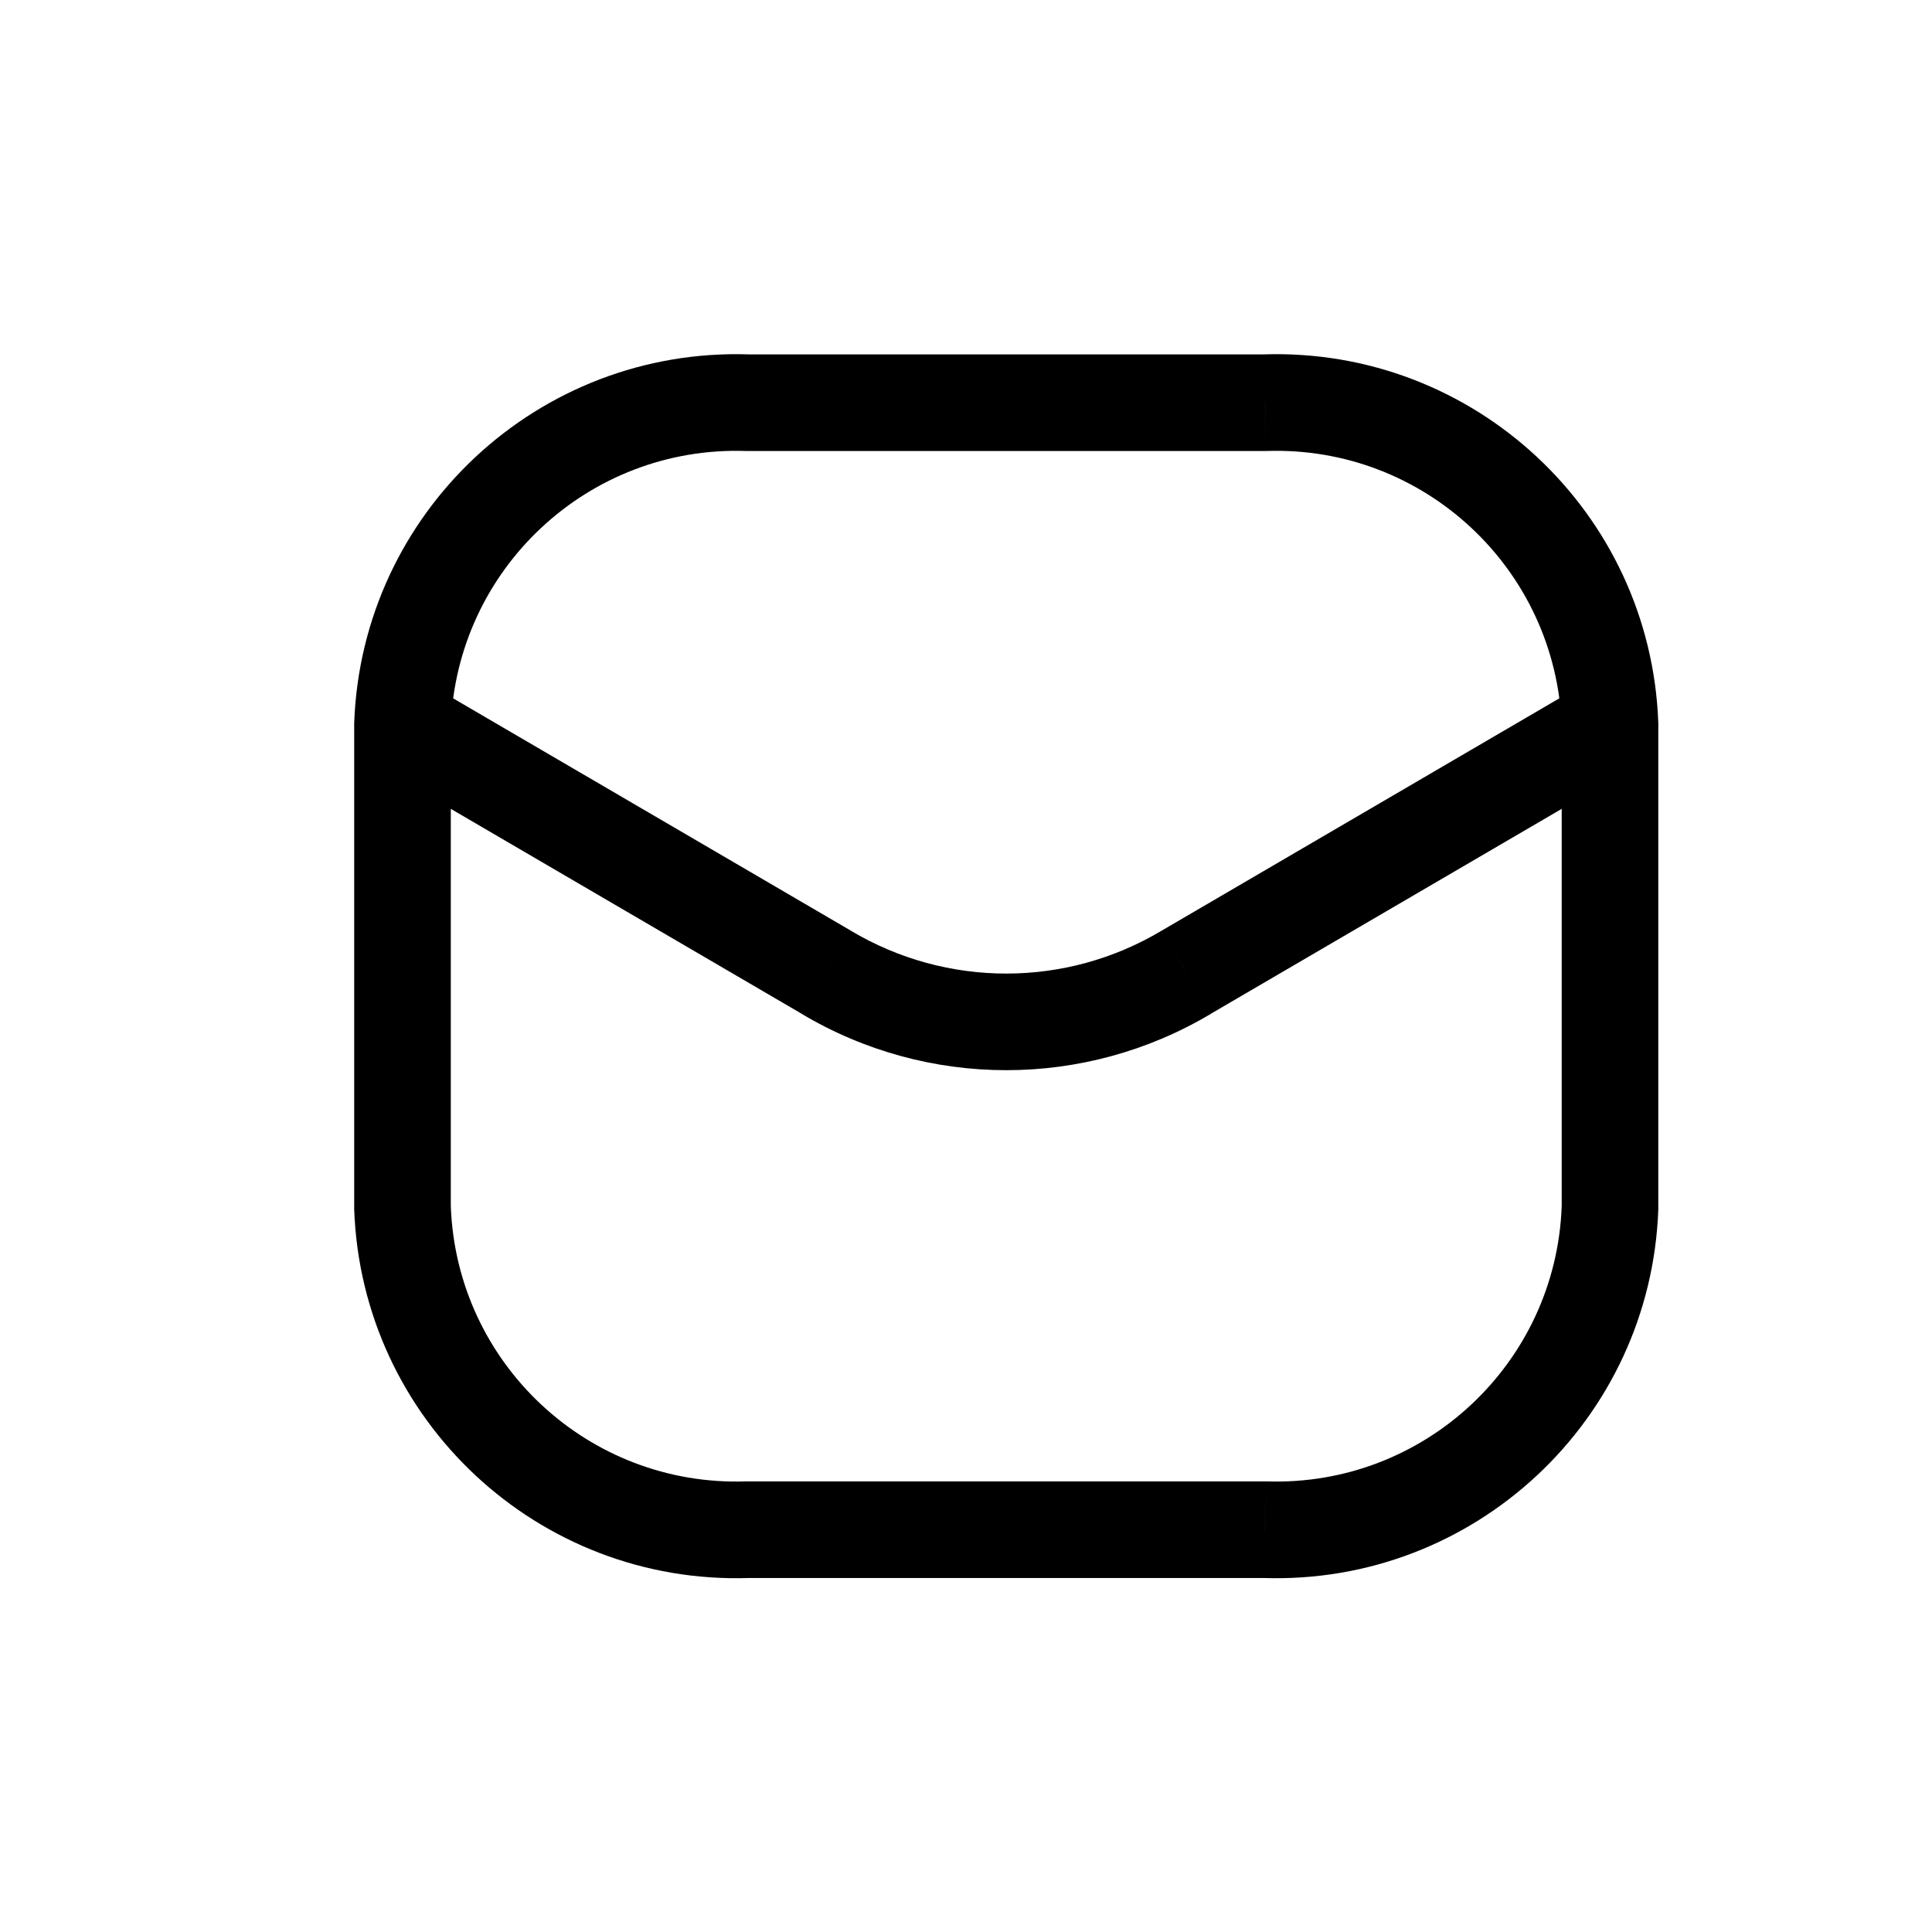
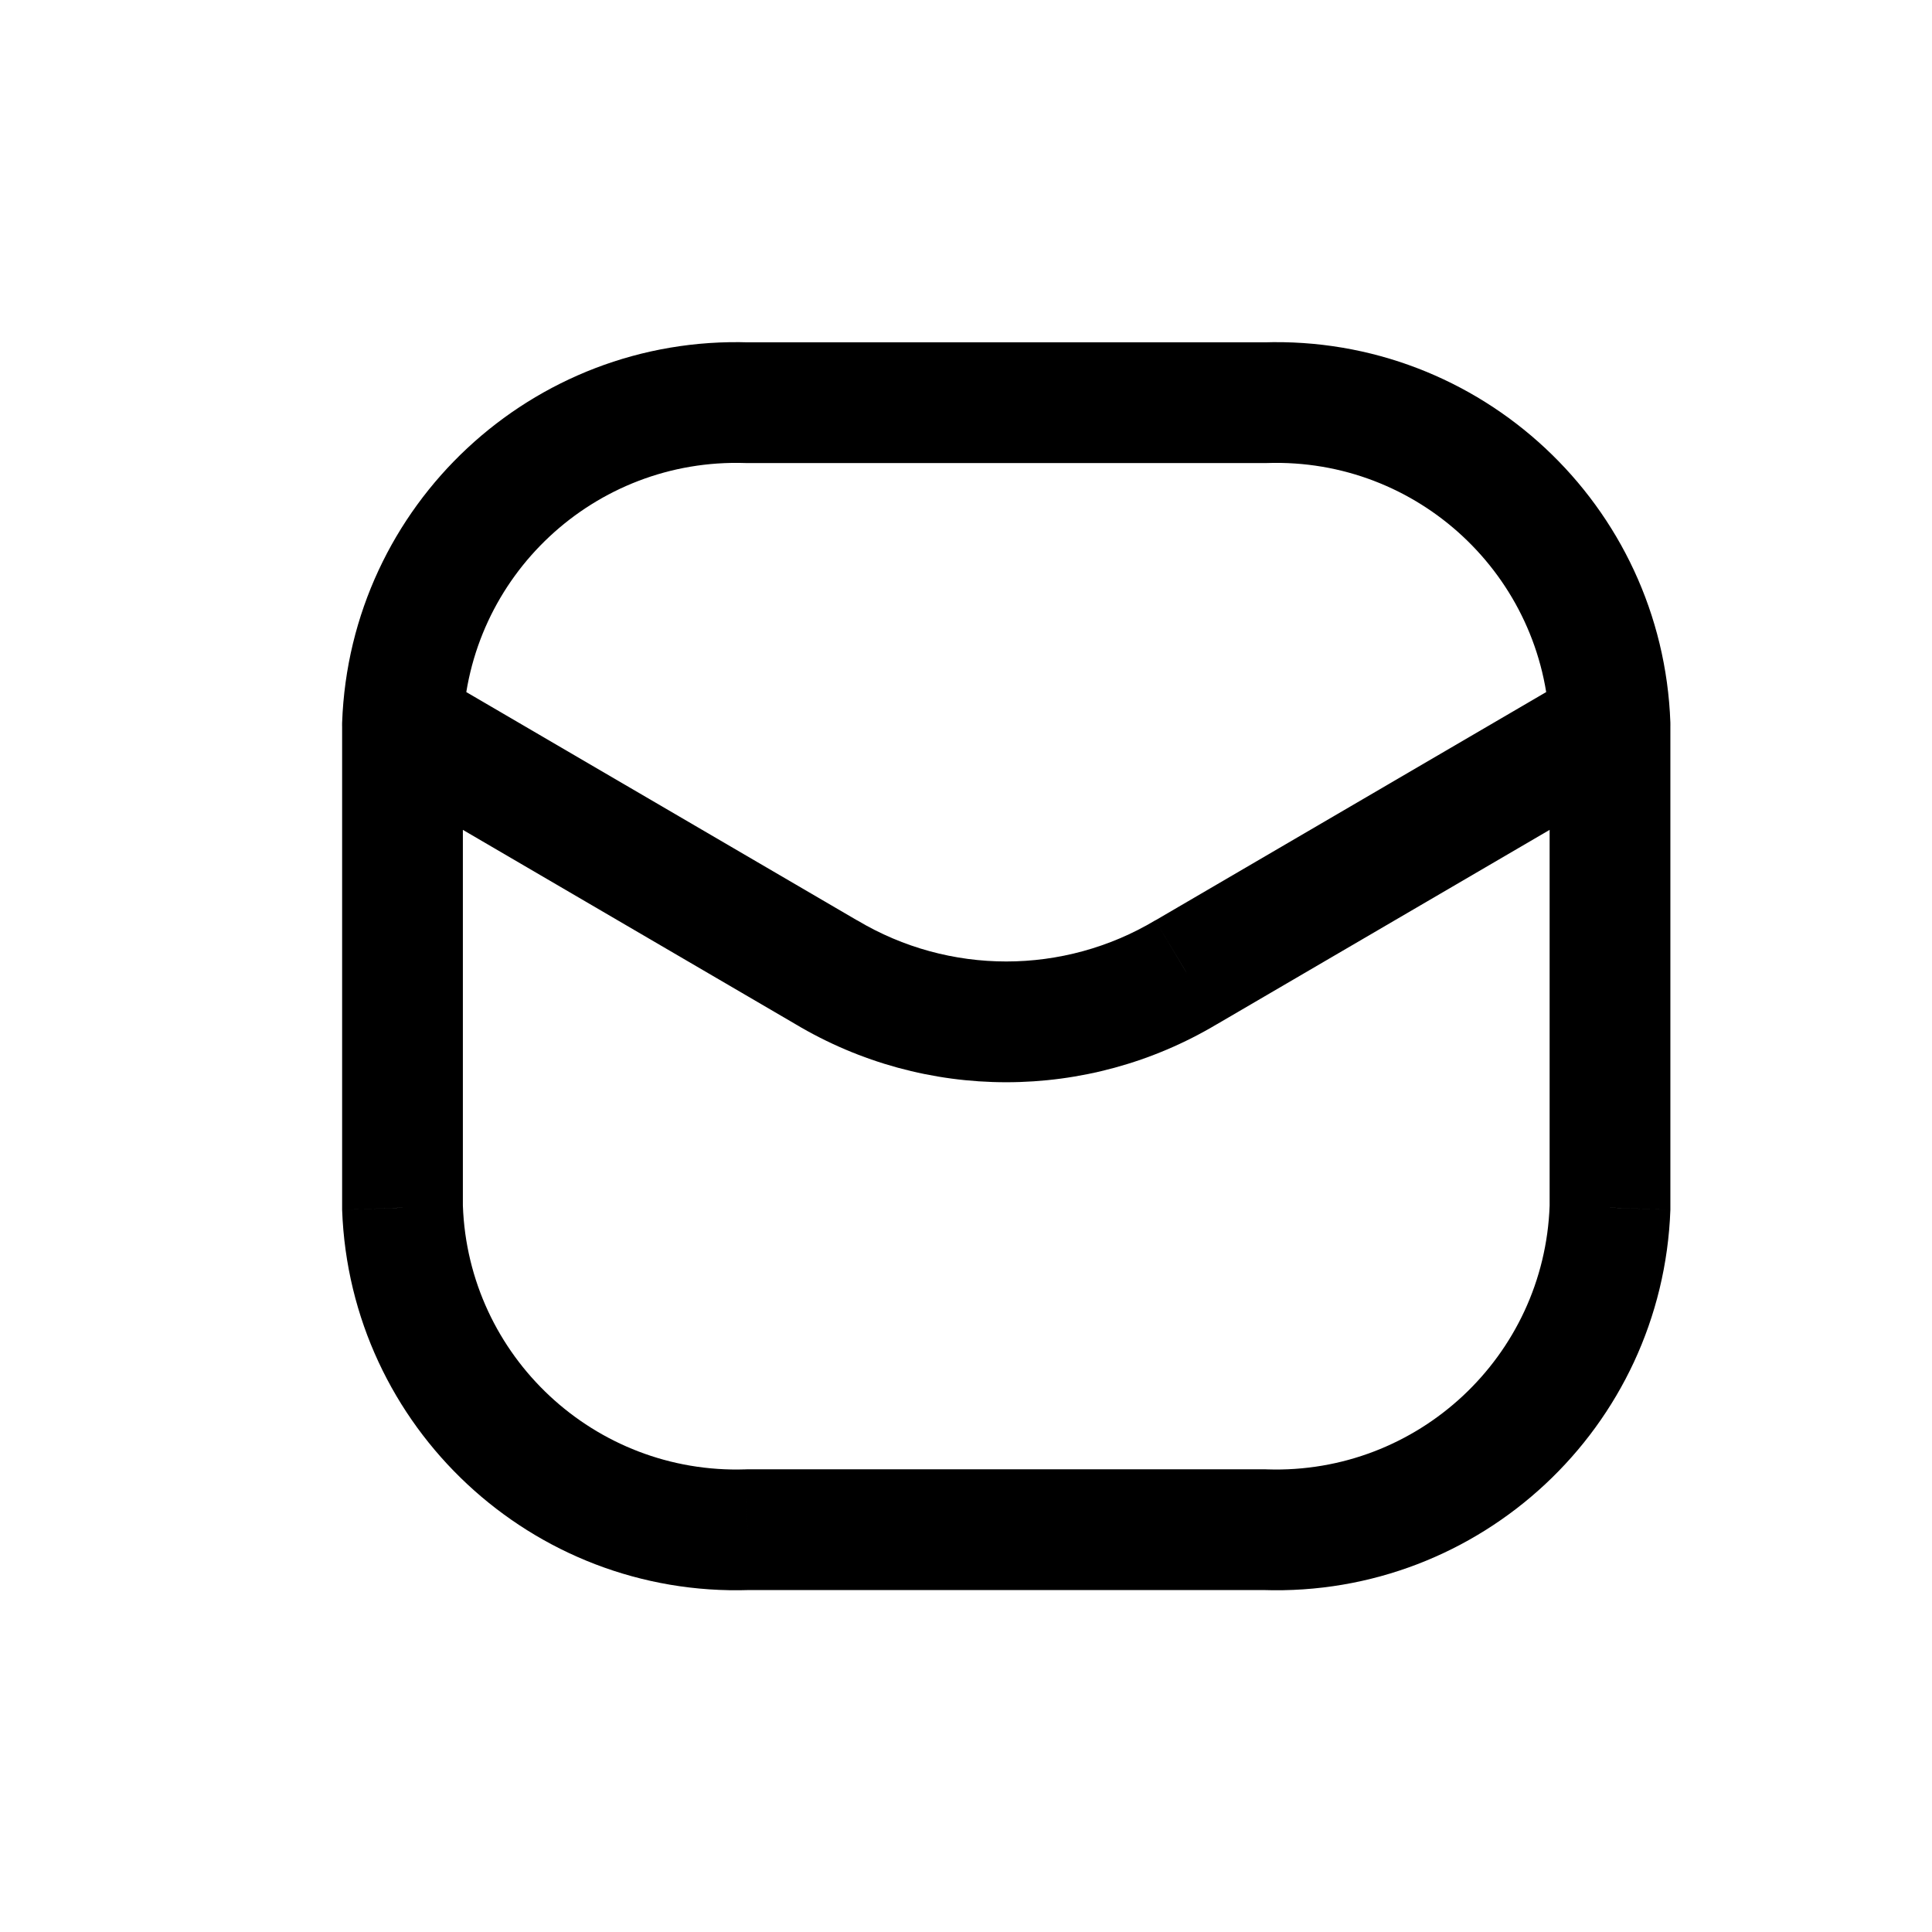
- <svg xmlns="http://www.w3.org/2000/svg" width="30" height="30" viewBox="0 0 30 30" fill="none">
-   <path d="M24.25 11.28C24.265 11.694 24.613 12.017 25.027 12.002C25.441 11.988 25.764 11.64 25.75 11.226L24.25 11.28ZM19.642 6.253V7.003C19.651 7.003 19.659 7.003 19.668 7.003L19.642 6.253ZM11.607 6.253L11.582 7.003C11.591 7.003 11.599 7.003 11.607 7.003V6.253ZM5.5 11.226C5.486 11.64 5.809 11.988 6.223 12.002C6.637 12.017 6.985 11.694 7 11.28L5.5 11.226ZM25.75 11.253C25.75 10.839 25.414 10.503 25 10.503C24.586 10.503 24.25 10.839 24.25 11.253H25.75ZM25 18.753L25.75 18.78C25.75 18.771 25.75 18.762 25.75 18.753H25ZM19.642 23.753L19.668 23.003C19.659 23.003 19.651 23.003 19.642 23.003V23.753ZM11.607 23.753V23.003C11.599 23.003 11.591 23.003 11.582 23.003L11.607 23.753ZM6.25 18.753H5.5C5.5 18.762 5.5 18.771 5.5 18.78L6.25 18.753ZM7 11.253C7 10.839 6.664 10.503 6.25 10.503C5.836 10.503 5.5 10.839 5.5 11.253H7ZM25.378 11.901C25.736 11.692 25.857 11.232 25.648 10.875C25.439 10.517 24.979 10.396 24.622 10.605L25.378 11.901ZM18.42 15.097L18.042 14.449L18.035 14.453L18.42 15.097ZM12.83 15.097L13.215 14.453L13.208 14.449L12.83 15.097ZM6.628 10.605C6.271 10.396 5.811 10.517 5.602 10.875C5.393 11.232 5.514 11.692 5.872 11.901L6.628 10.605ZM25.75 11.226C25.633 7.954 22.89 5.394 19.617 5.503L19.668 7.003C22.113 6.921 24.163 8.834 24.25 11.28L25.75 11.226ZM19.642 5.503H11.607V7.003H19.642V5.503ZM11.633 5.503C8.36 5.394 5.617 7.954 5.5 11.226L7 11.28C7.087 8.834 9.137 6.921 11.582 7.003L11.633 5.503ZM24.25 11.253V18.753H25.75V11.253H24.25ZM24.25 18.726C24.163 21.172 22.113 23.085 19.668 23.003L19.617 24.503C22.89 24.612 25.633 22.052 25.75 18.78L24.25 18.726ZM19.642 23.003H11.607V24.503H19.642V23.003ZM11.582 23.003C9.137 23.085 7.087 21.172 7 18.726L5.5 18.78C5.617 22.052 8.36 24.612 11.633 24.503L11.582 23.003ZM7 18.753V11.253H5.5V18.753H7ZM24.622 10.605L18.042 14.449L18.798 15.744L25.378 11.901L24.622 10.605ZM18.035 14.453C16.551 15.339 14.699 15.339 13.214 14.453L12.445 15.741C14.404 16.91 16.846 16.91 18.805 15.741L18.035 14.453ZM13.208 14.449L6.628 10.605L5.872 11.901L12.452 15.744L13.208 14.449Z" fill="black" />
+ <svg xmlns="http://www.w3.org/2000/svg" width="24" height="24" viewBox="0 0 24 24" fill="none">
+   <path d="M19.25 9.029C19.265 9.443 19.613 9.767 20.027 9.752C20.441 9.737 20.764 9.39 20.75 8.976L19.25 9.029ZM15.714 5.002V5.752C15.722 5.752 15.731 5.752 15.739 5.752L15.714 5.002ZM9.286 5.002L9.261 5.752C9.269 5.752 9.278 5.752 9.286 5.752V5.002ZM4.25 8.976C4.236 9.39 4.559 9.737 4.973 9.752C5.387 9.767 5.735 9.443 5.75 9.029L4.25 8.976ZM20.75 9.002C20.75 8.588 20.414 8.252 20 8.252C19.586 8.252 19.25 8.588 19.25 9.002H20.75ZM20 15.002L20.75 15.029C20.75 15.02 20.75 15.011 20.75 15.002H20ZM15.714 19.002L15.739 18.253C15.731 18.253 15.722 18.252 15.714 18.252V19.002ZM9.286 19.002V18.252C9.278 18.252 9.269 18.253 9.261 18.253L9.286 19.002ZM5 15.002H4.25C4.25 15.011 4.25 15.02 4.25 15.029L5 15.002ZM5.75 9.002C5.75 8.588 5.414 8.252 5 8.252C4.586 8.252 4.25 8.588 4.25 9.002H5.75ZM20.378 9.65C20.736 9.441 20.857 8.982 20.648 8.624C20.439 8.266 19.979 8.146 19.622 8.355L20.378 9.65ZM14.736 12.077L14.358 11.43L14.351 11.433L14.736 12.077ZM10.264 12.077L10.649 11.433L10.642 11.43L10.264 12.077ZM5.378 8.355C5.021 8.146 4.561 8.266 4.352 8.624C4.143 8.982 4.264 9.441 4.622 9.65L5.378 8.355ZM20.75 8.976C20.653 6.275 18.39 4.163 15.689 4.253L15.739 5.752C17.613 5.689 19.184 7.155 19.25 9.029L20.75 8.976ZM15.714 4.252H9.286V5.752H15.714V4.252ZM9.311 4.253C6.611 4.163 4.347 6.275 4.25 8.976L5.75 9.029C5.816 7.155 7.387 5.689 9.261 5.752L9.311 4.253ZM19.25 9.002V15.002H20.75V9.002H19.25ZM19.25 14.976C19.184 16.849 17.613 18.315 15.739 18.253L15.689 19.752C18.39 19.842 20.653 17.729 20.75 15.029L19.25 14.976ZM15.714 18.252H9.286V19.752H15.714V18.252ZM9.261 18.253C7.387 18.315 5.816 16.849 5.75 14.976L4.25 15.029C4.347 17.729 6.611 19.842 9.311 19.752L9.261 18.253ZM5.75 15.002V9.002H4.25V15.002H5.75ZM19.622 8.355L14.358 11.43L15.114 12.725L20.378 9.65L19.622 8.355ZM14.351 11.433C13.211 12.114 11.789 12.114 10.649 11.433L9.879 12.721C11.493 13.685 13.507 13.685 15.12 12.721L14.351 11.433ZM10.642 11.43L5.378 8.355L4.622 9.65L9.886 12.725L10.642 11.43Z" fill="black" />
</svg>
